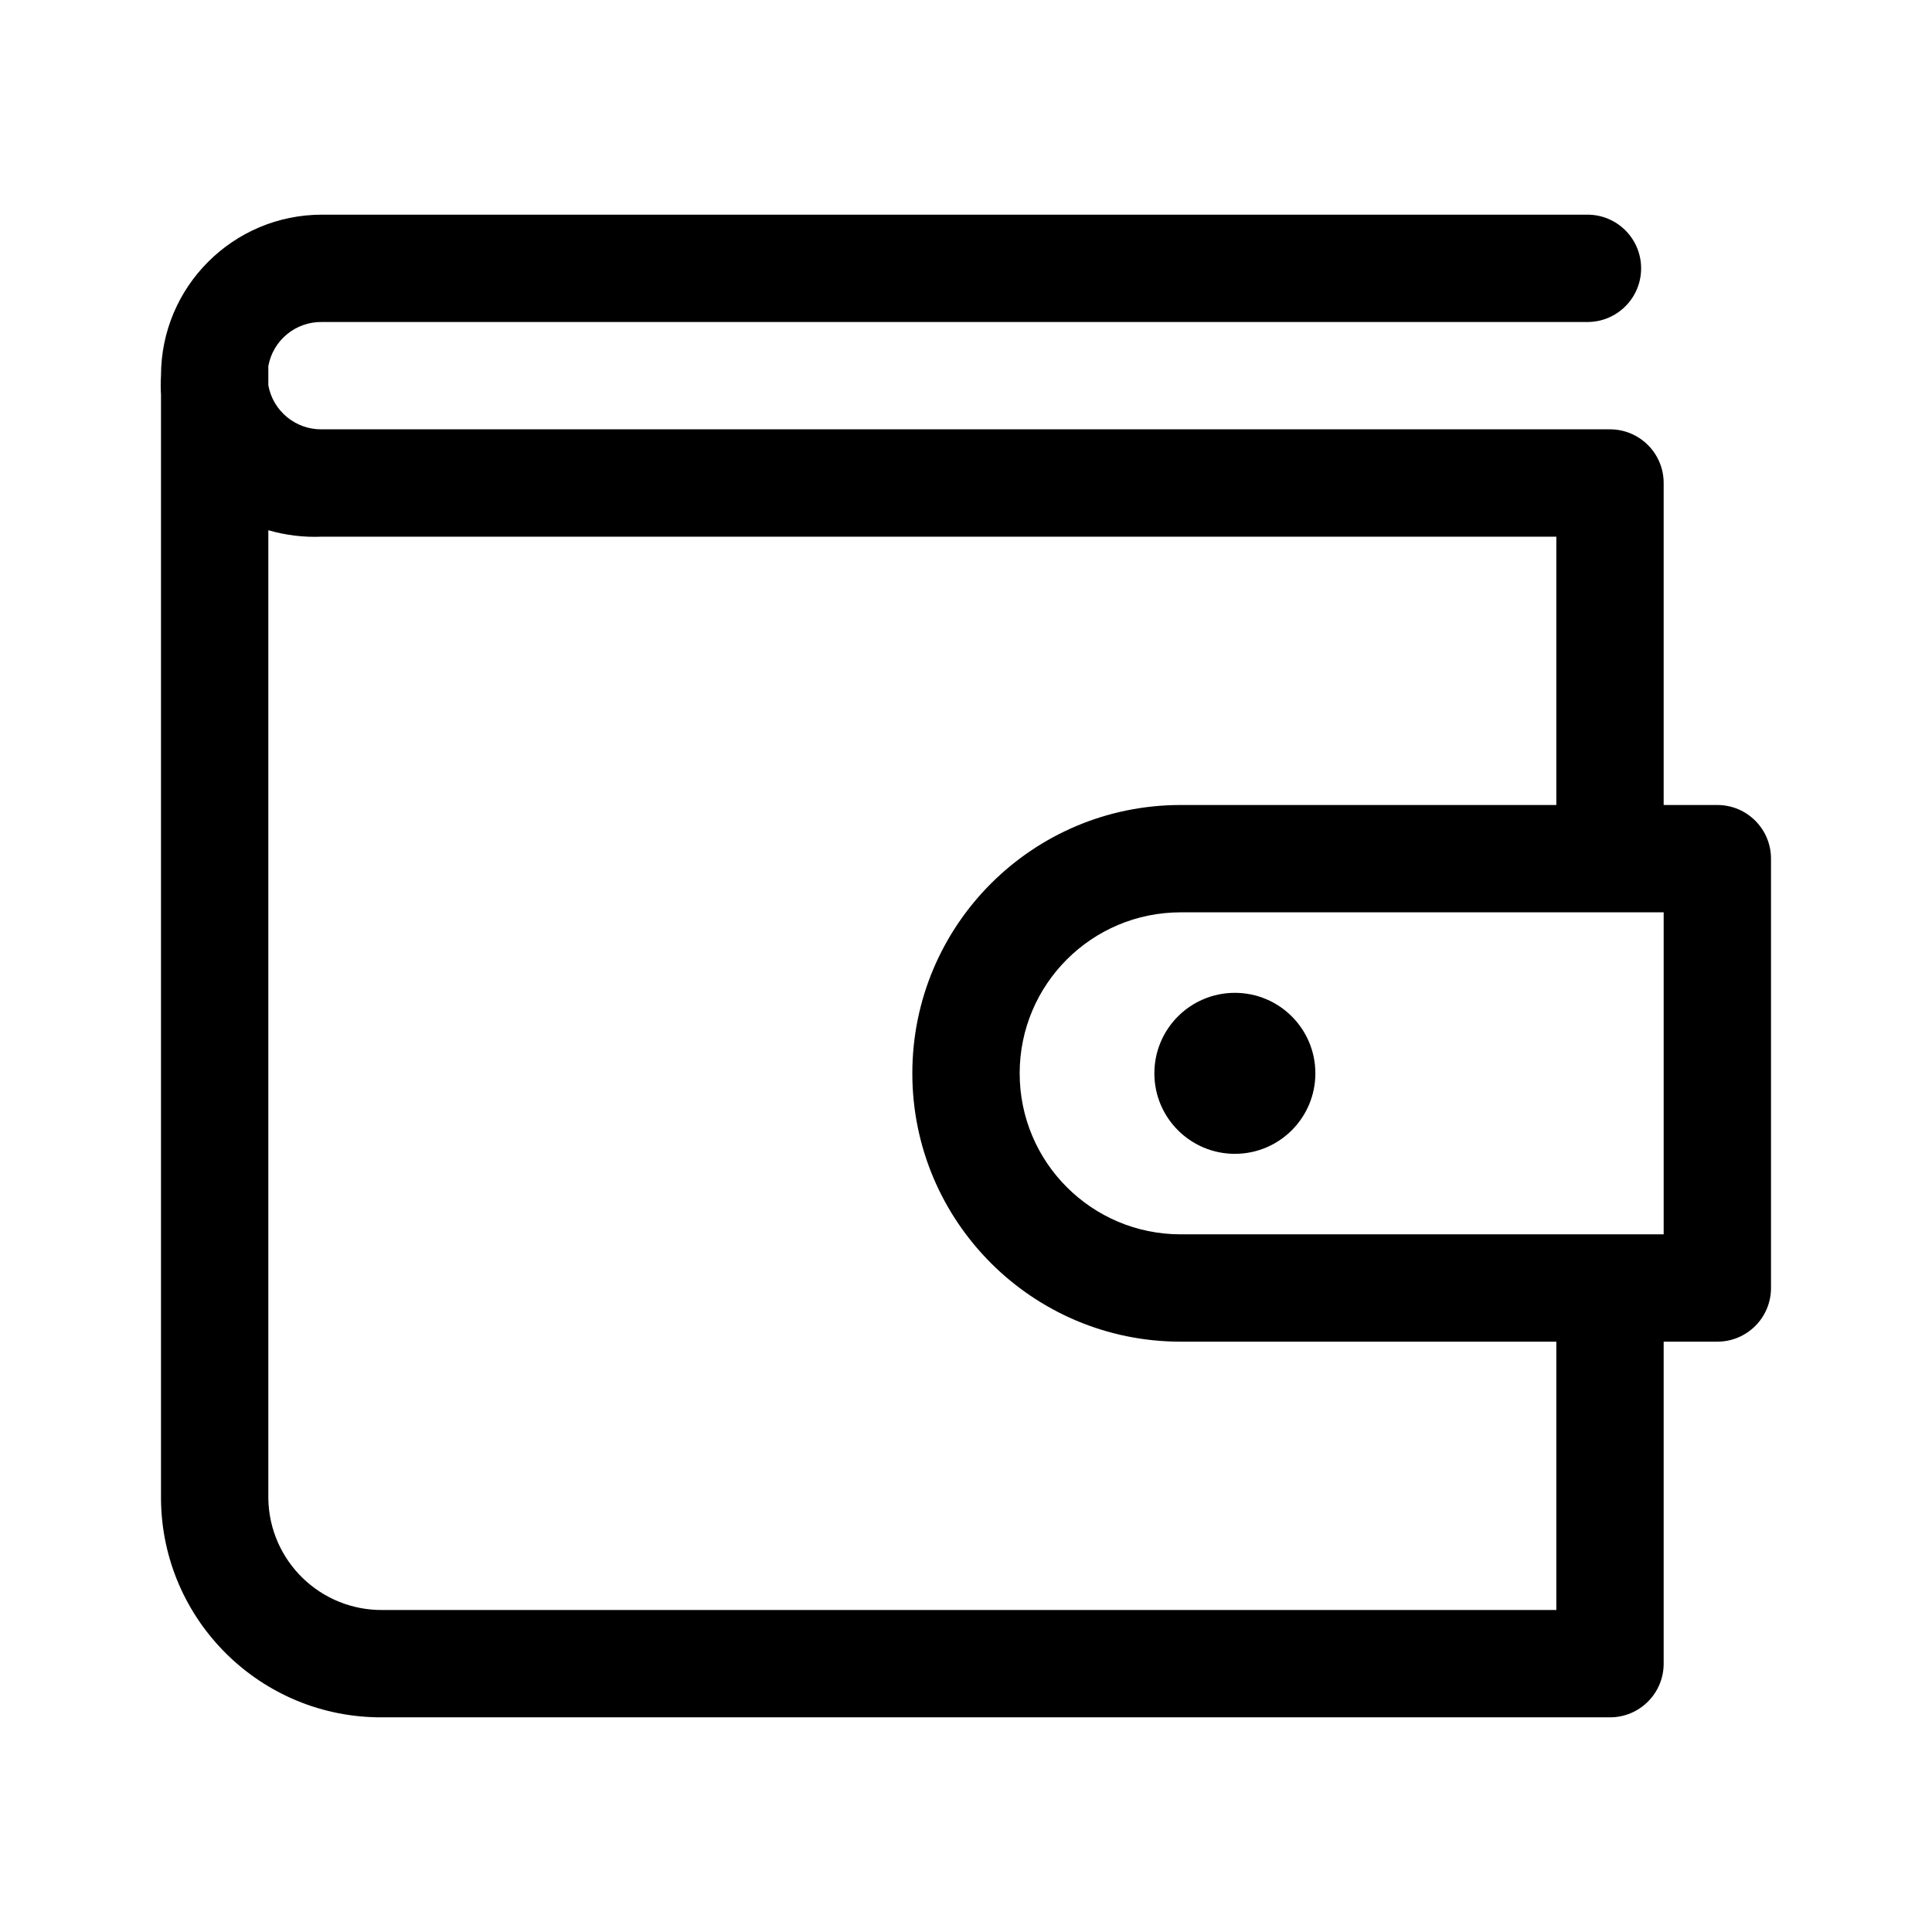
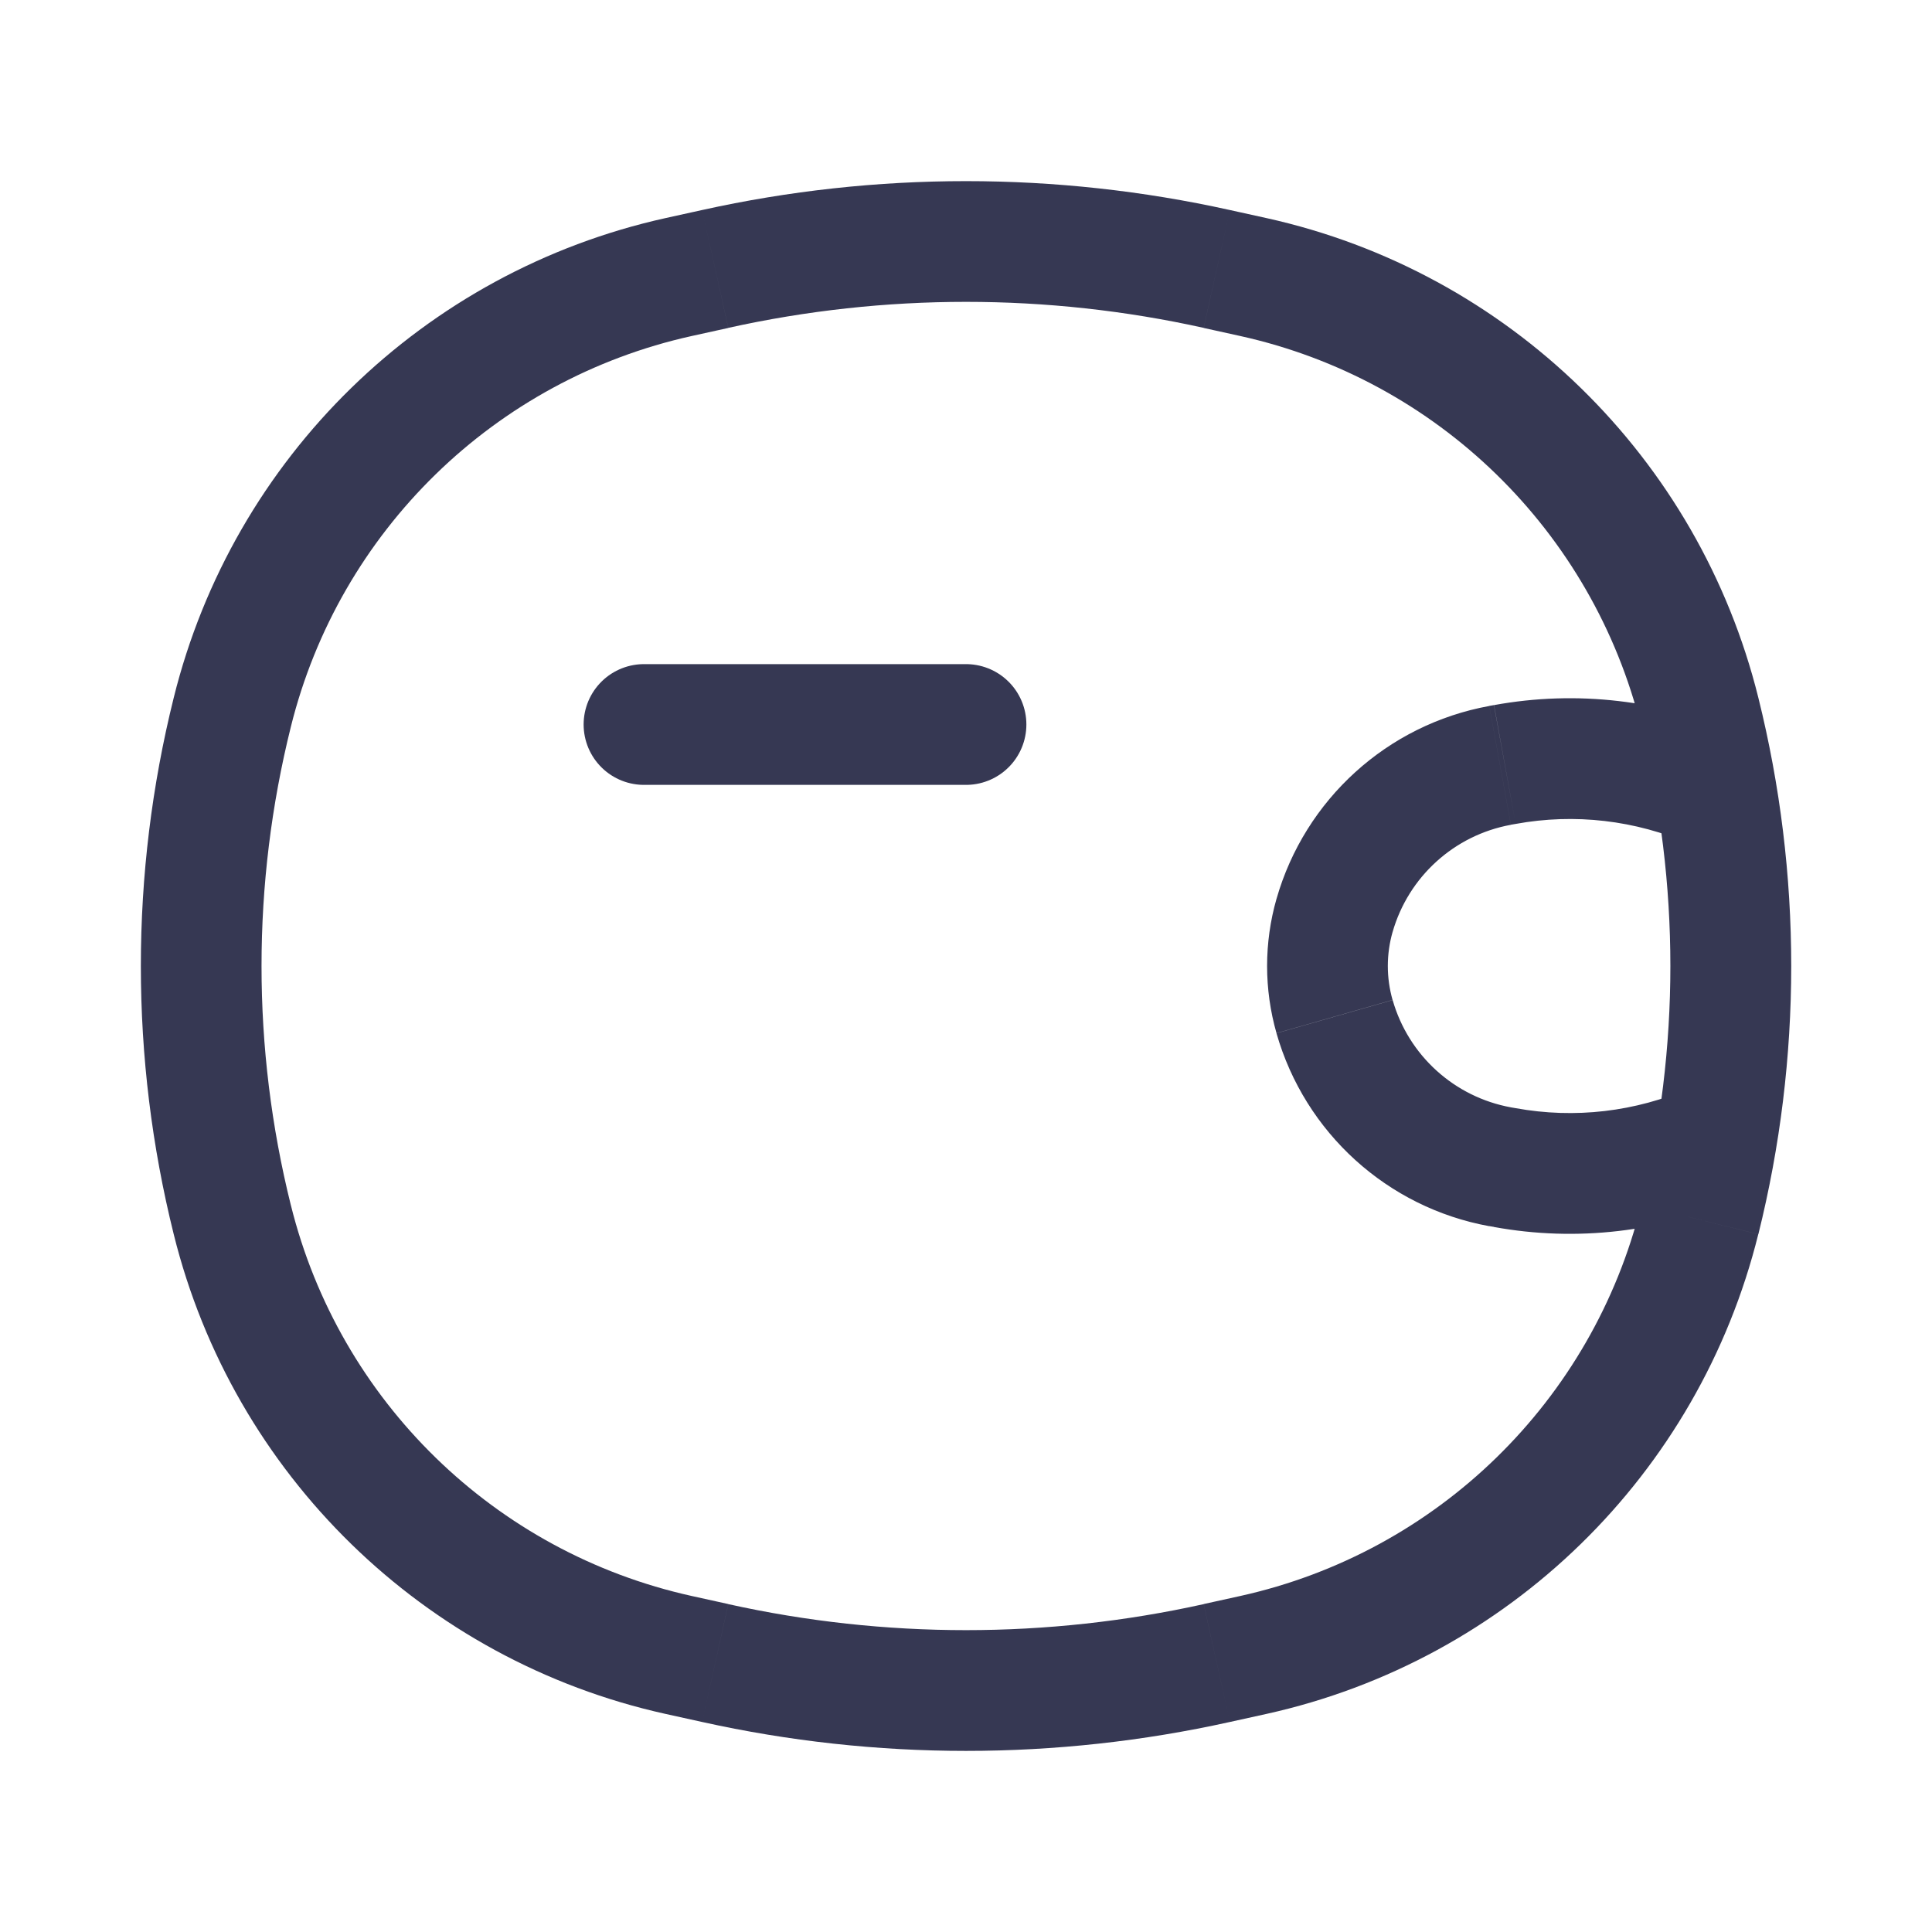
- <svg xmlns="http://www.w3.org/2000/svg" width="800" height="800" viewBox="0 0 36 36">
-   <path class="clr-i-outline clr-i-outline-path-1" d="M32 15h-1V9a1 1 0 0 0-1-1H6a1 1 0 0 1-1-.82v-.36A1 1 0 0 1 6 6h23.58a1 1 0 0 0 0-2H6a3 3 0 0 0-3 3 3 3 0 0 0 0 .36v20.57A4.1 4.1 0 0 0 7.13 32H30a1 1 0 0 0 1-1v-6h1a1 1 0 0 0 1-1v-8a1 1 0 0 0-1-1m-3 15H7.13A2.11 2.11 0 0 1 5 27.93V9.88A3.1 3.1 0 0 0 6 10h23v5h-7a5 5 0 0 0 0 10h7Zm2-7h-9a3 3 0 0 1 0-6h9Z" />
-   <circle class="clr-i-outline clr-i-outline-path-2" cx="23.01" cy="20" r="1.5" />
-   <path fill="none" d="M0 0h36v36H0z" />
+ <svg xmlns="http://www.w3.org/2000/svg" width="800" height="800" viewBox="0 0 24 24" fill="none">
+   <path d="M8 9h4" stroke="#363853" stroke-width="1.5" stroke-linecap="round" />
+   <path d="m2.885 15.151.728-.18zm0-6.302.728.18zm18.23 0 .728-.181zm0 6.302-.728-.18zm-6 5.508-.162-.732zm-6.23 0 .162-.732zm0-17.318.162.732zm6.23 0 .163-.732zM8.432 20.558l-.163.733zm7.138 0 .163.733zm0-17.116-.162.732zm-7.138 0-.163-.733zm10.262 11.062-.134.738zm-.058-.011.134-.738zm0-4.986.134.738zm.058-.01-.134-.738zm2.307.99a.75.75 0 0 0 .601-1.374zm.601 4.4A.75.75 0 1 0 21 13.513zm-5.023-2.259-.721.206zm0-1.256.721.206zM8.593 4.174l.454-.1-.325-1.465-.454.1zm6.36-.1.454.1.325-1.465-.454-.1zm.454 15.752-.454.1.325 1.465.454-.1zm-6.36.1-.454-.1-.325 1.465.454.1zm-5.434-4.955a12.3 12.3 0 0 1 0-5.942l-1.455-.361a13.8 13.8 0 0 0 0 6.664zM20.387 9.03c.484 1.95.484 3.99 0 5.94l1.456.362a13.8 13.8 0 0 0 0-6.664zm-5.434 10.897a13.65 13.65 0 0 1-5.906 0l-.325 1.464c2.16.479 4.397.479 6.556 0zM9.047 4.073a13.65 13.65 0 0 1 5.906 0l.325-1.464a15.15 15.15 0 0 0-6.556 0zm-.454 15.753a6.6 6.6 0 0 1-4.98-4.856l-1.455.362a8.1 8.1 0 0 0 6.11 5.959zm7.139 1.465a8.1 8.1 0 0 0 6.11-5.959l-1.455-.362a6.6 6.6 0 0 1-4.98 4.856zm-.325-17.117a6.6 6.6 0 0 1 4.98 4.856l1.456-.362a8.1 8.1 0 0 0-6.111-5.959zM8.268 2.709a8.1 8.1 0 0 0-6.11 5.959l1.455.361a6.6 6.6 0 0 1 4.98-4.855zm10.56 11.057-.059-.01-.269 1.475.059.01zm-.059-3.521.059-.01-.27-1.476-.058.01zm.059-.01a3.74 3.74 0 0 1 2.172.252l.601-1.374a5.24 5.24 0 0 0-3.042-.354zm-.27 5.007a5.24 5.24 0 0 0 3.043-.355L21 13.513a3.74 3.74 0 0 1-2.172.253zm-1.259-2.82a1.54 1.54 0 0 1 0-.844l-1.442-.412a3.04 3.04 0 0 0 0 1.668zM18.5 8.77a3.38 3.38 0 0 0-2.643 2.397l1.442.412a1.88 1.88 0 0 1 1.47-1.333zm.27 4.986a1.88 1.88 0 0 1-1.47-1.333l-1.443.412a3.38 3.38 0 0 0 2.643 2.397z" fill="#363853" />
</svg>
